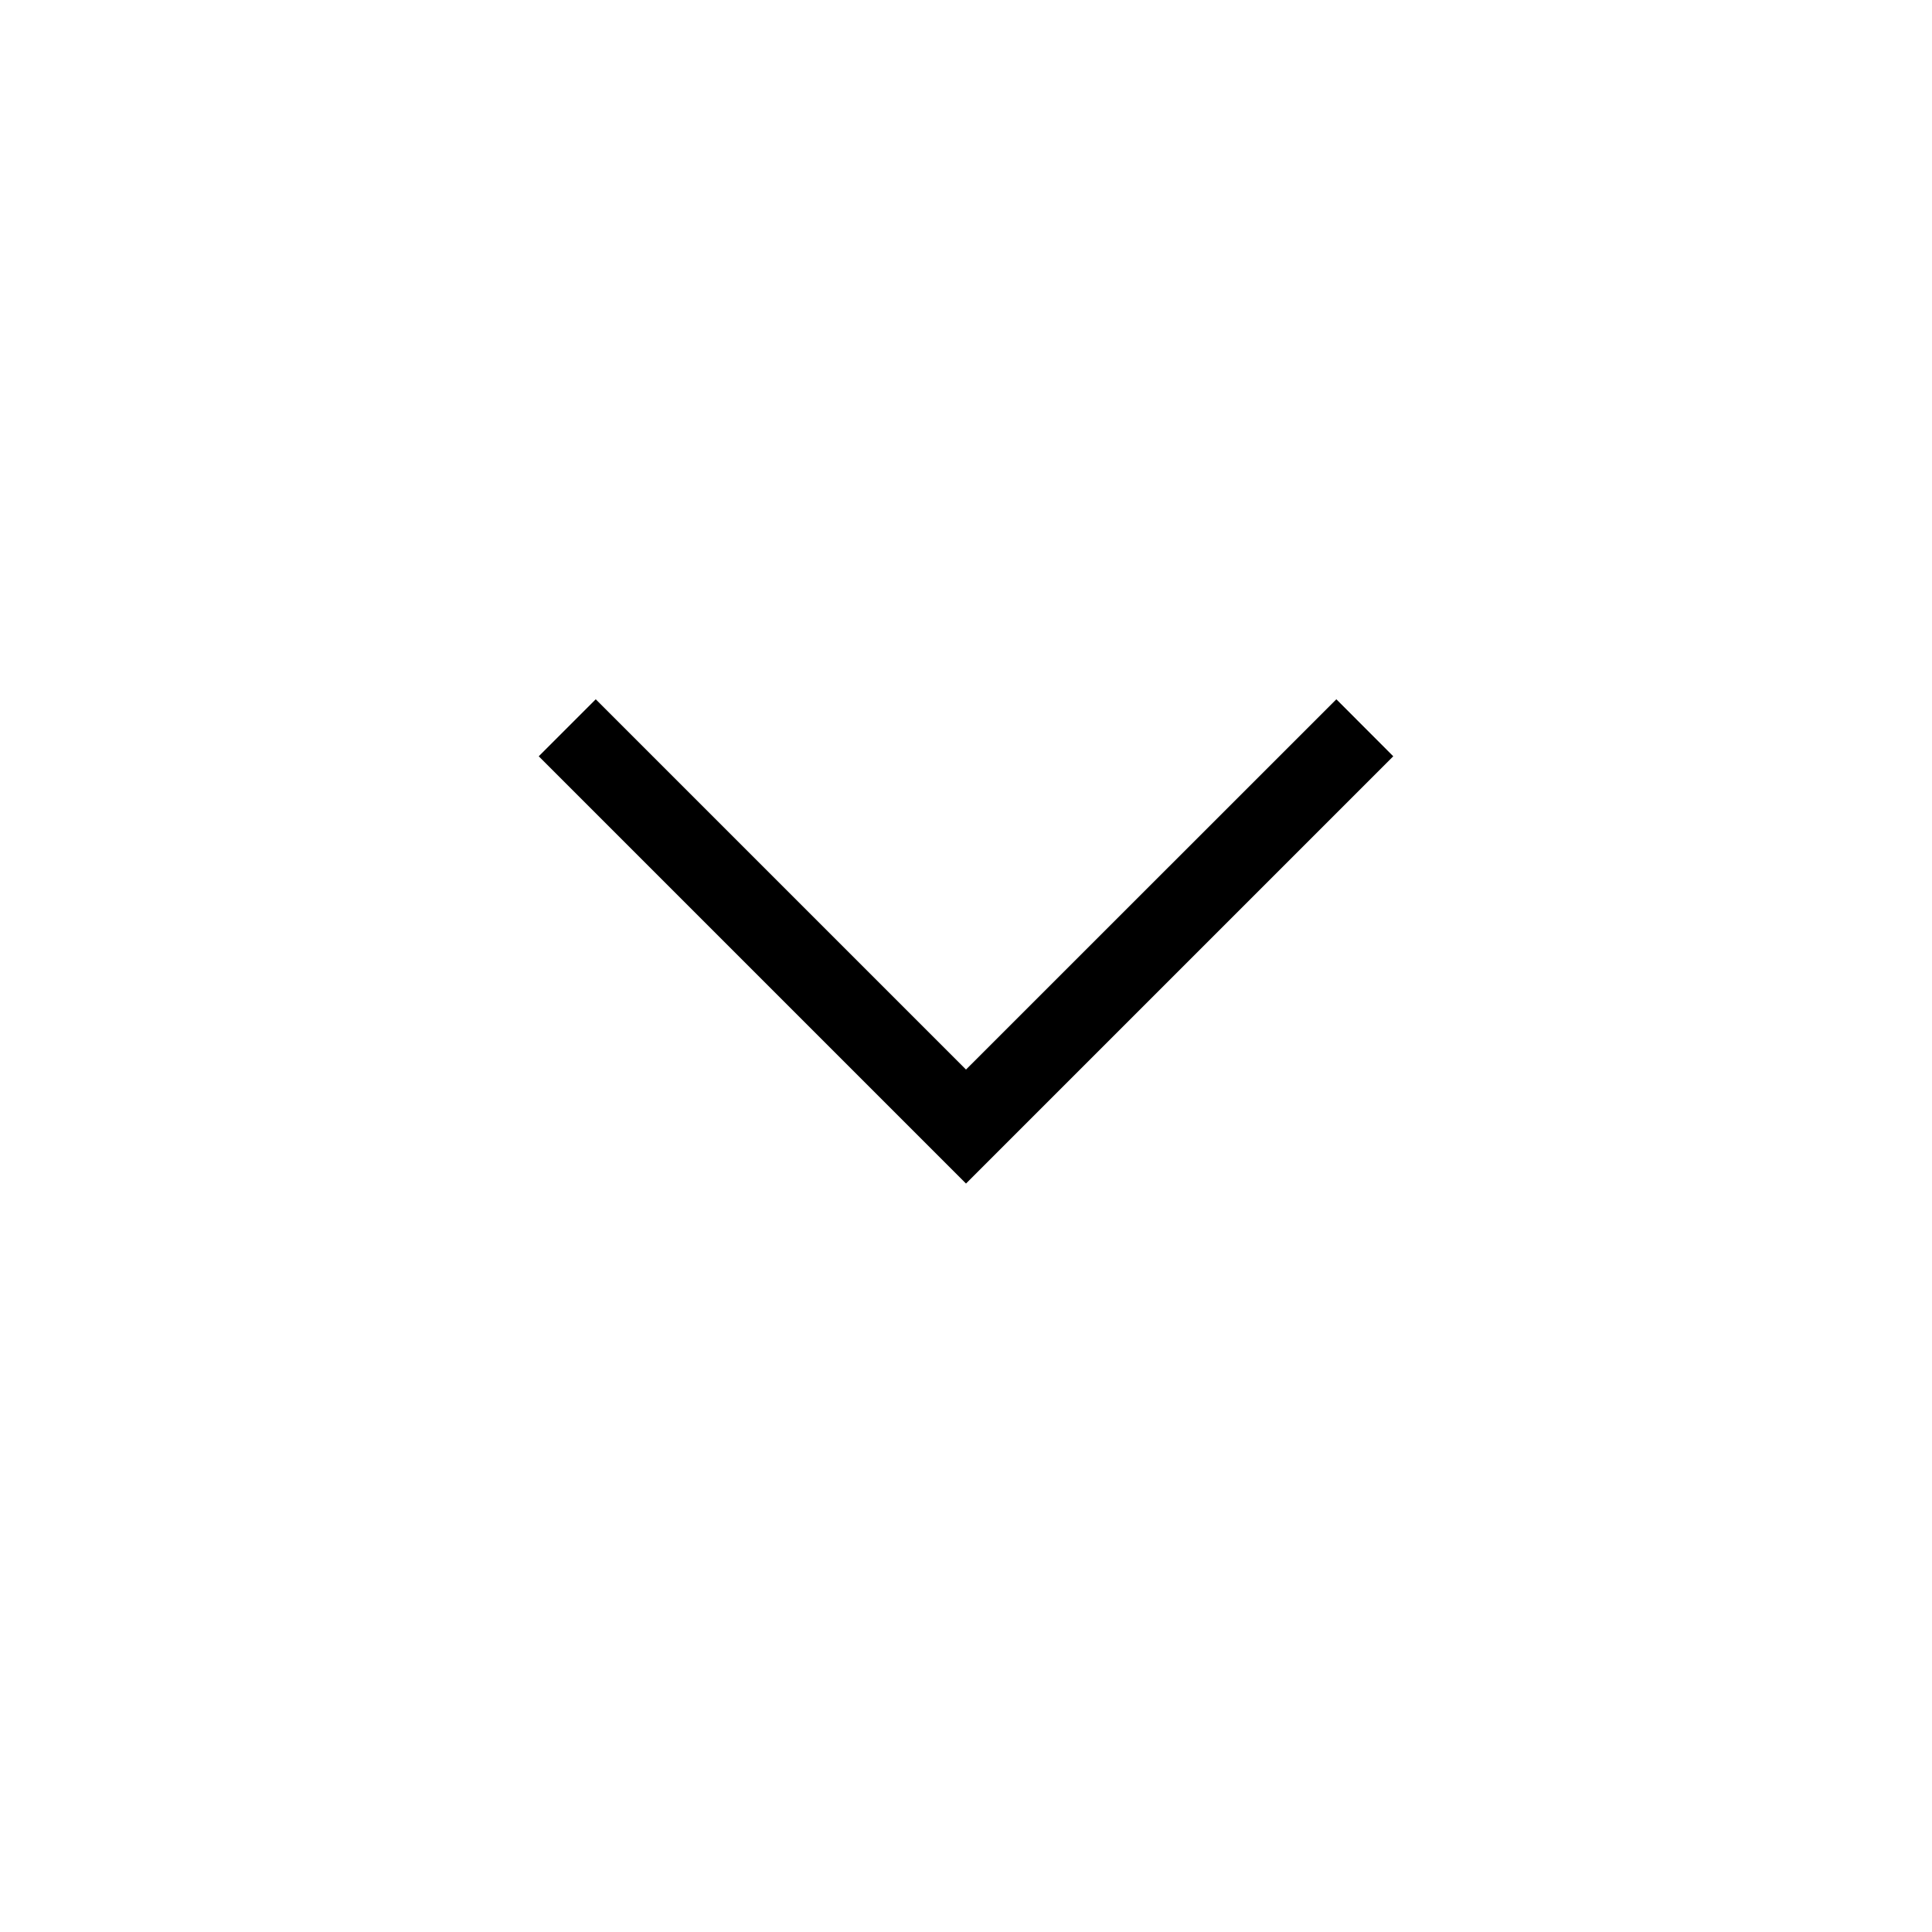
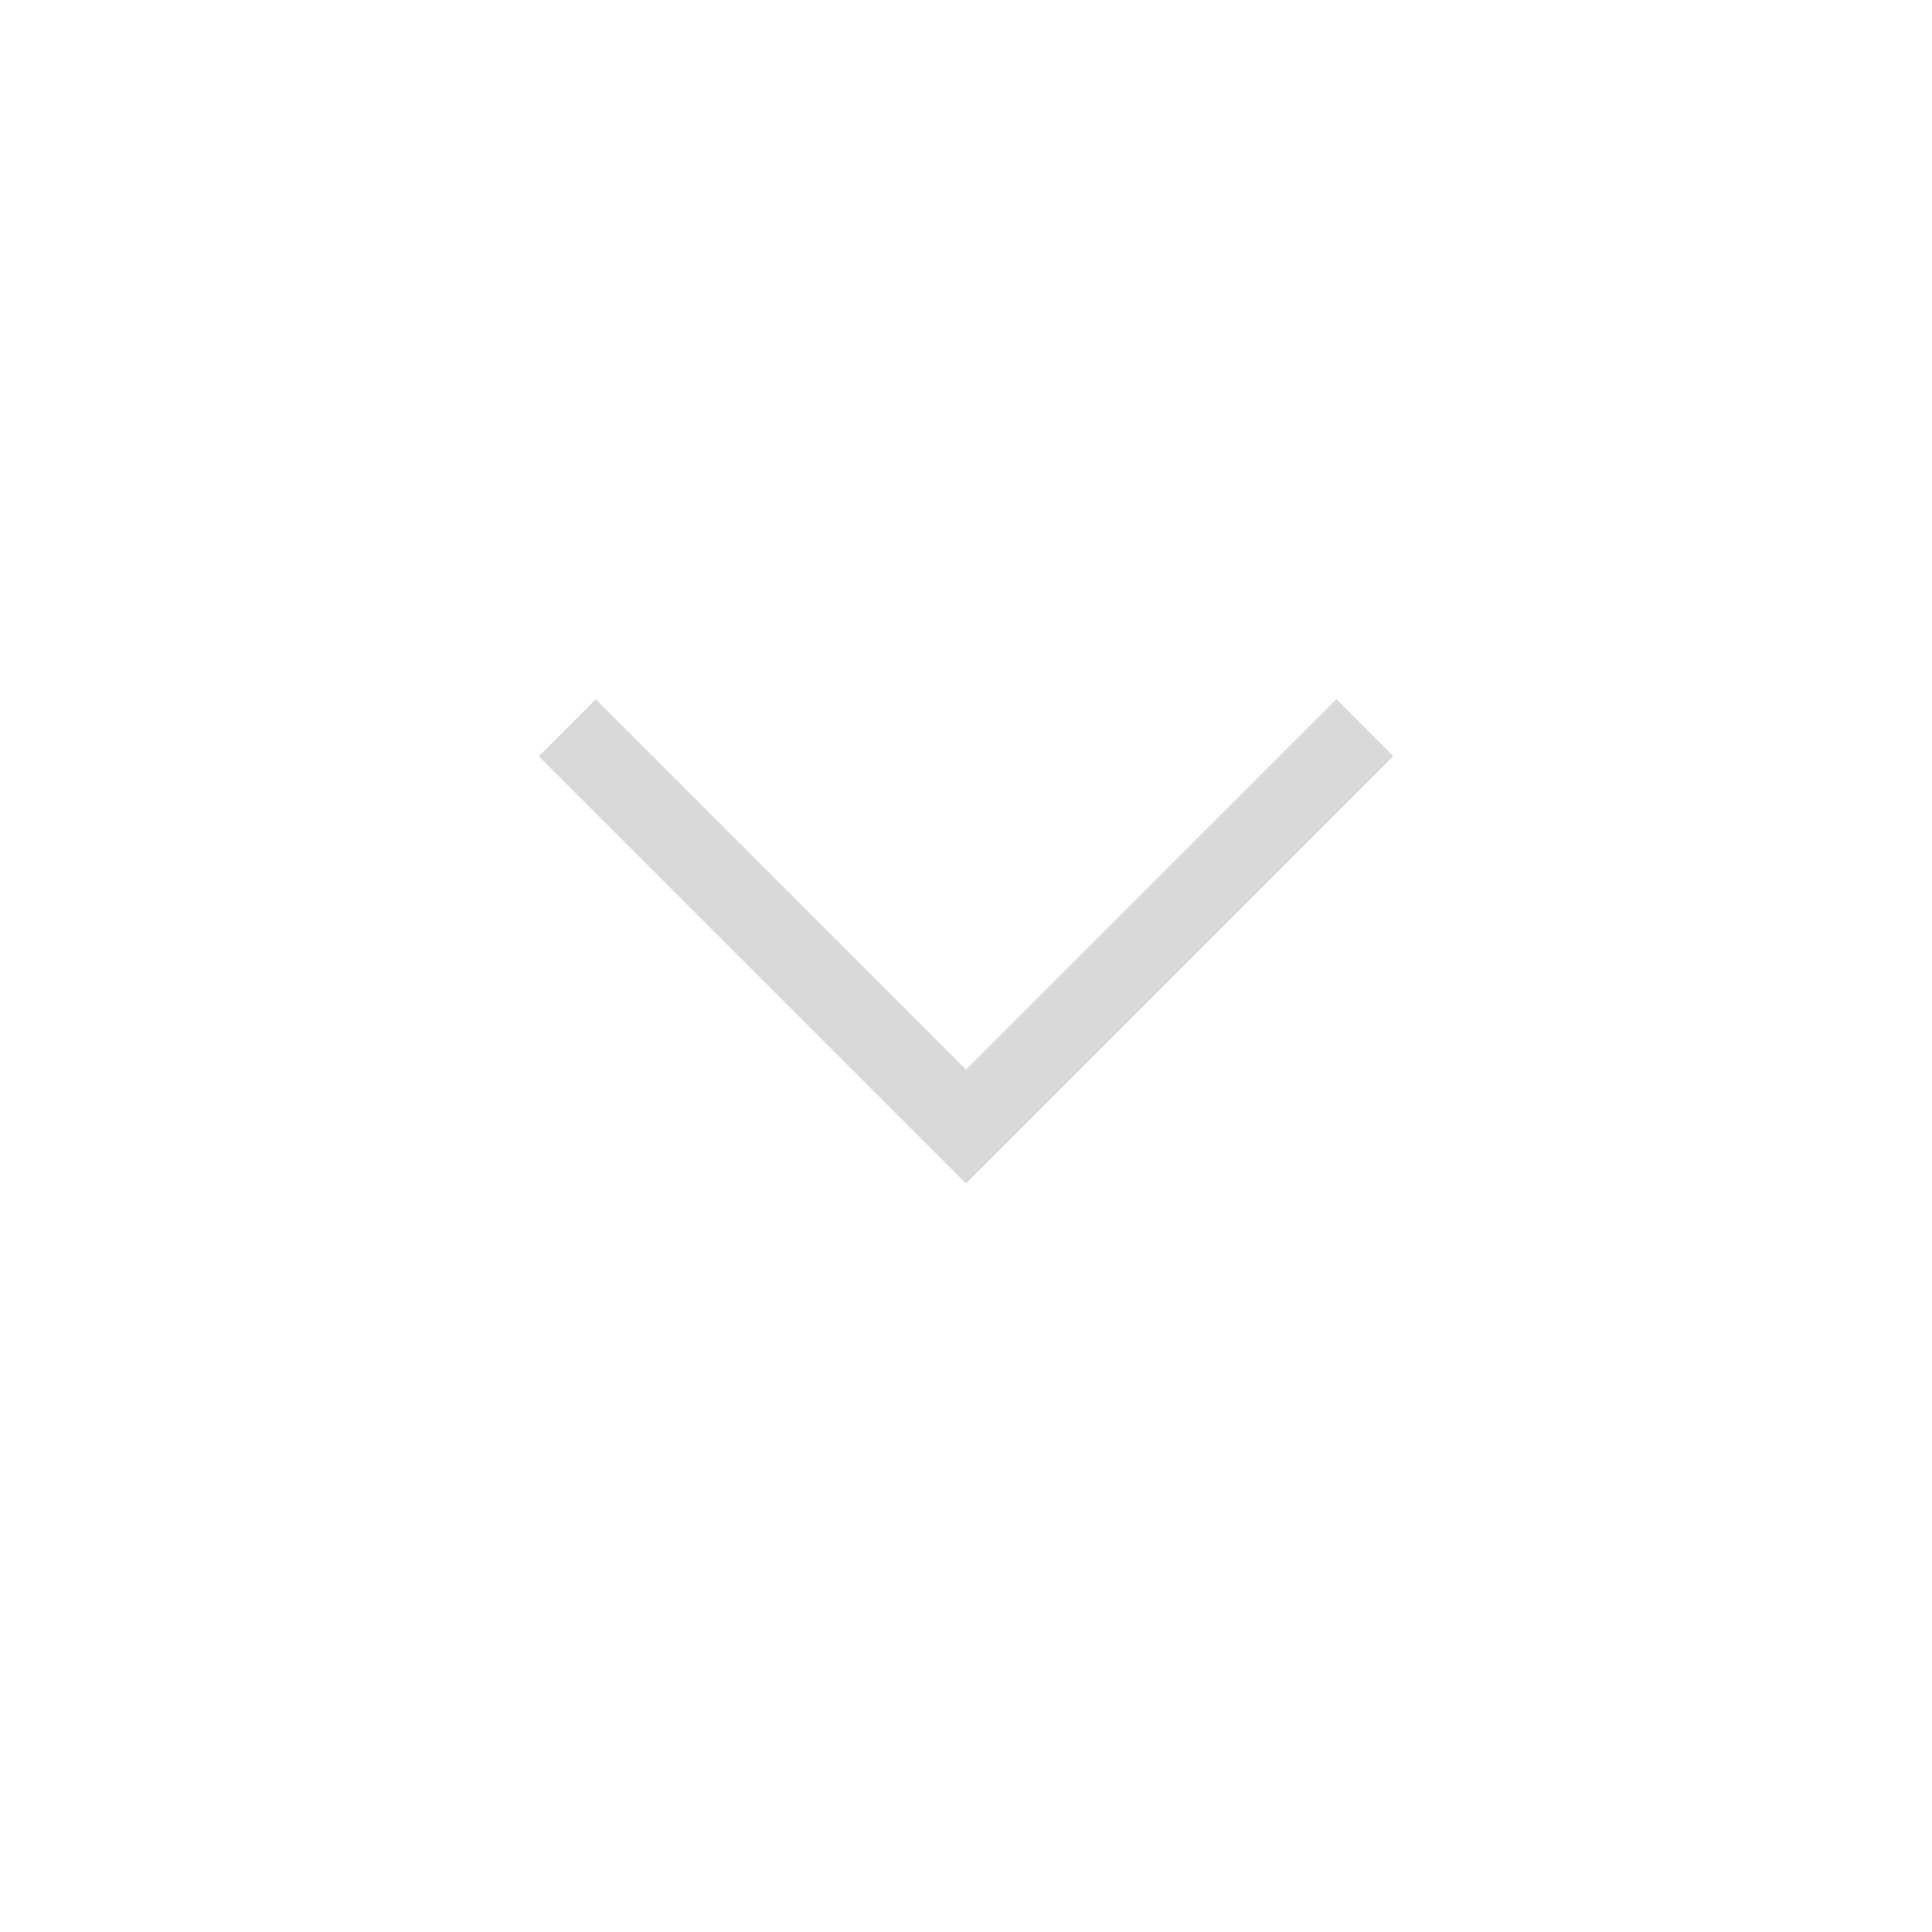
<svg xmlns="http://www.w3.org/2000/svg" width="20" height="20" viewBox="0 0 20 20" fill="none">
  <g id="expand_more_FILL0_wght200_GRAD0_opsz24 2">
-     <path id="Vector" d="M10 12.252L5.577 7.829L6.167 7.239L10 11.072L13.834 7.239L14.423 7.829L10 12.252Z" fill="black" />
+     <path id="Vector" d="M10 12.252L5.577 7.829L6.167 7.239L10 11.072L13.834 7.239L14.423 7.829L10 12.252Z" fill="#D9D9D9" />
  </g>
</svg>
